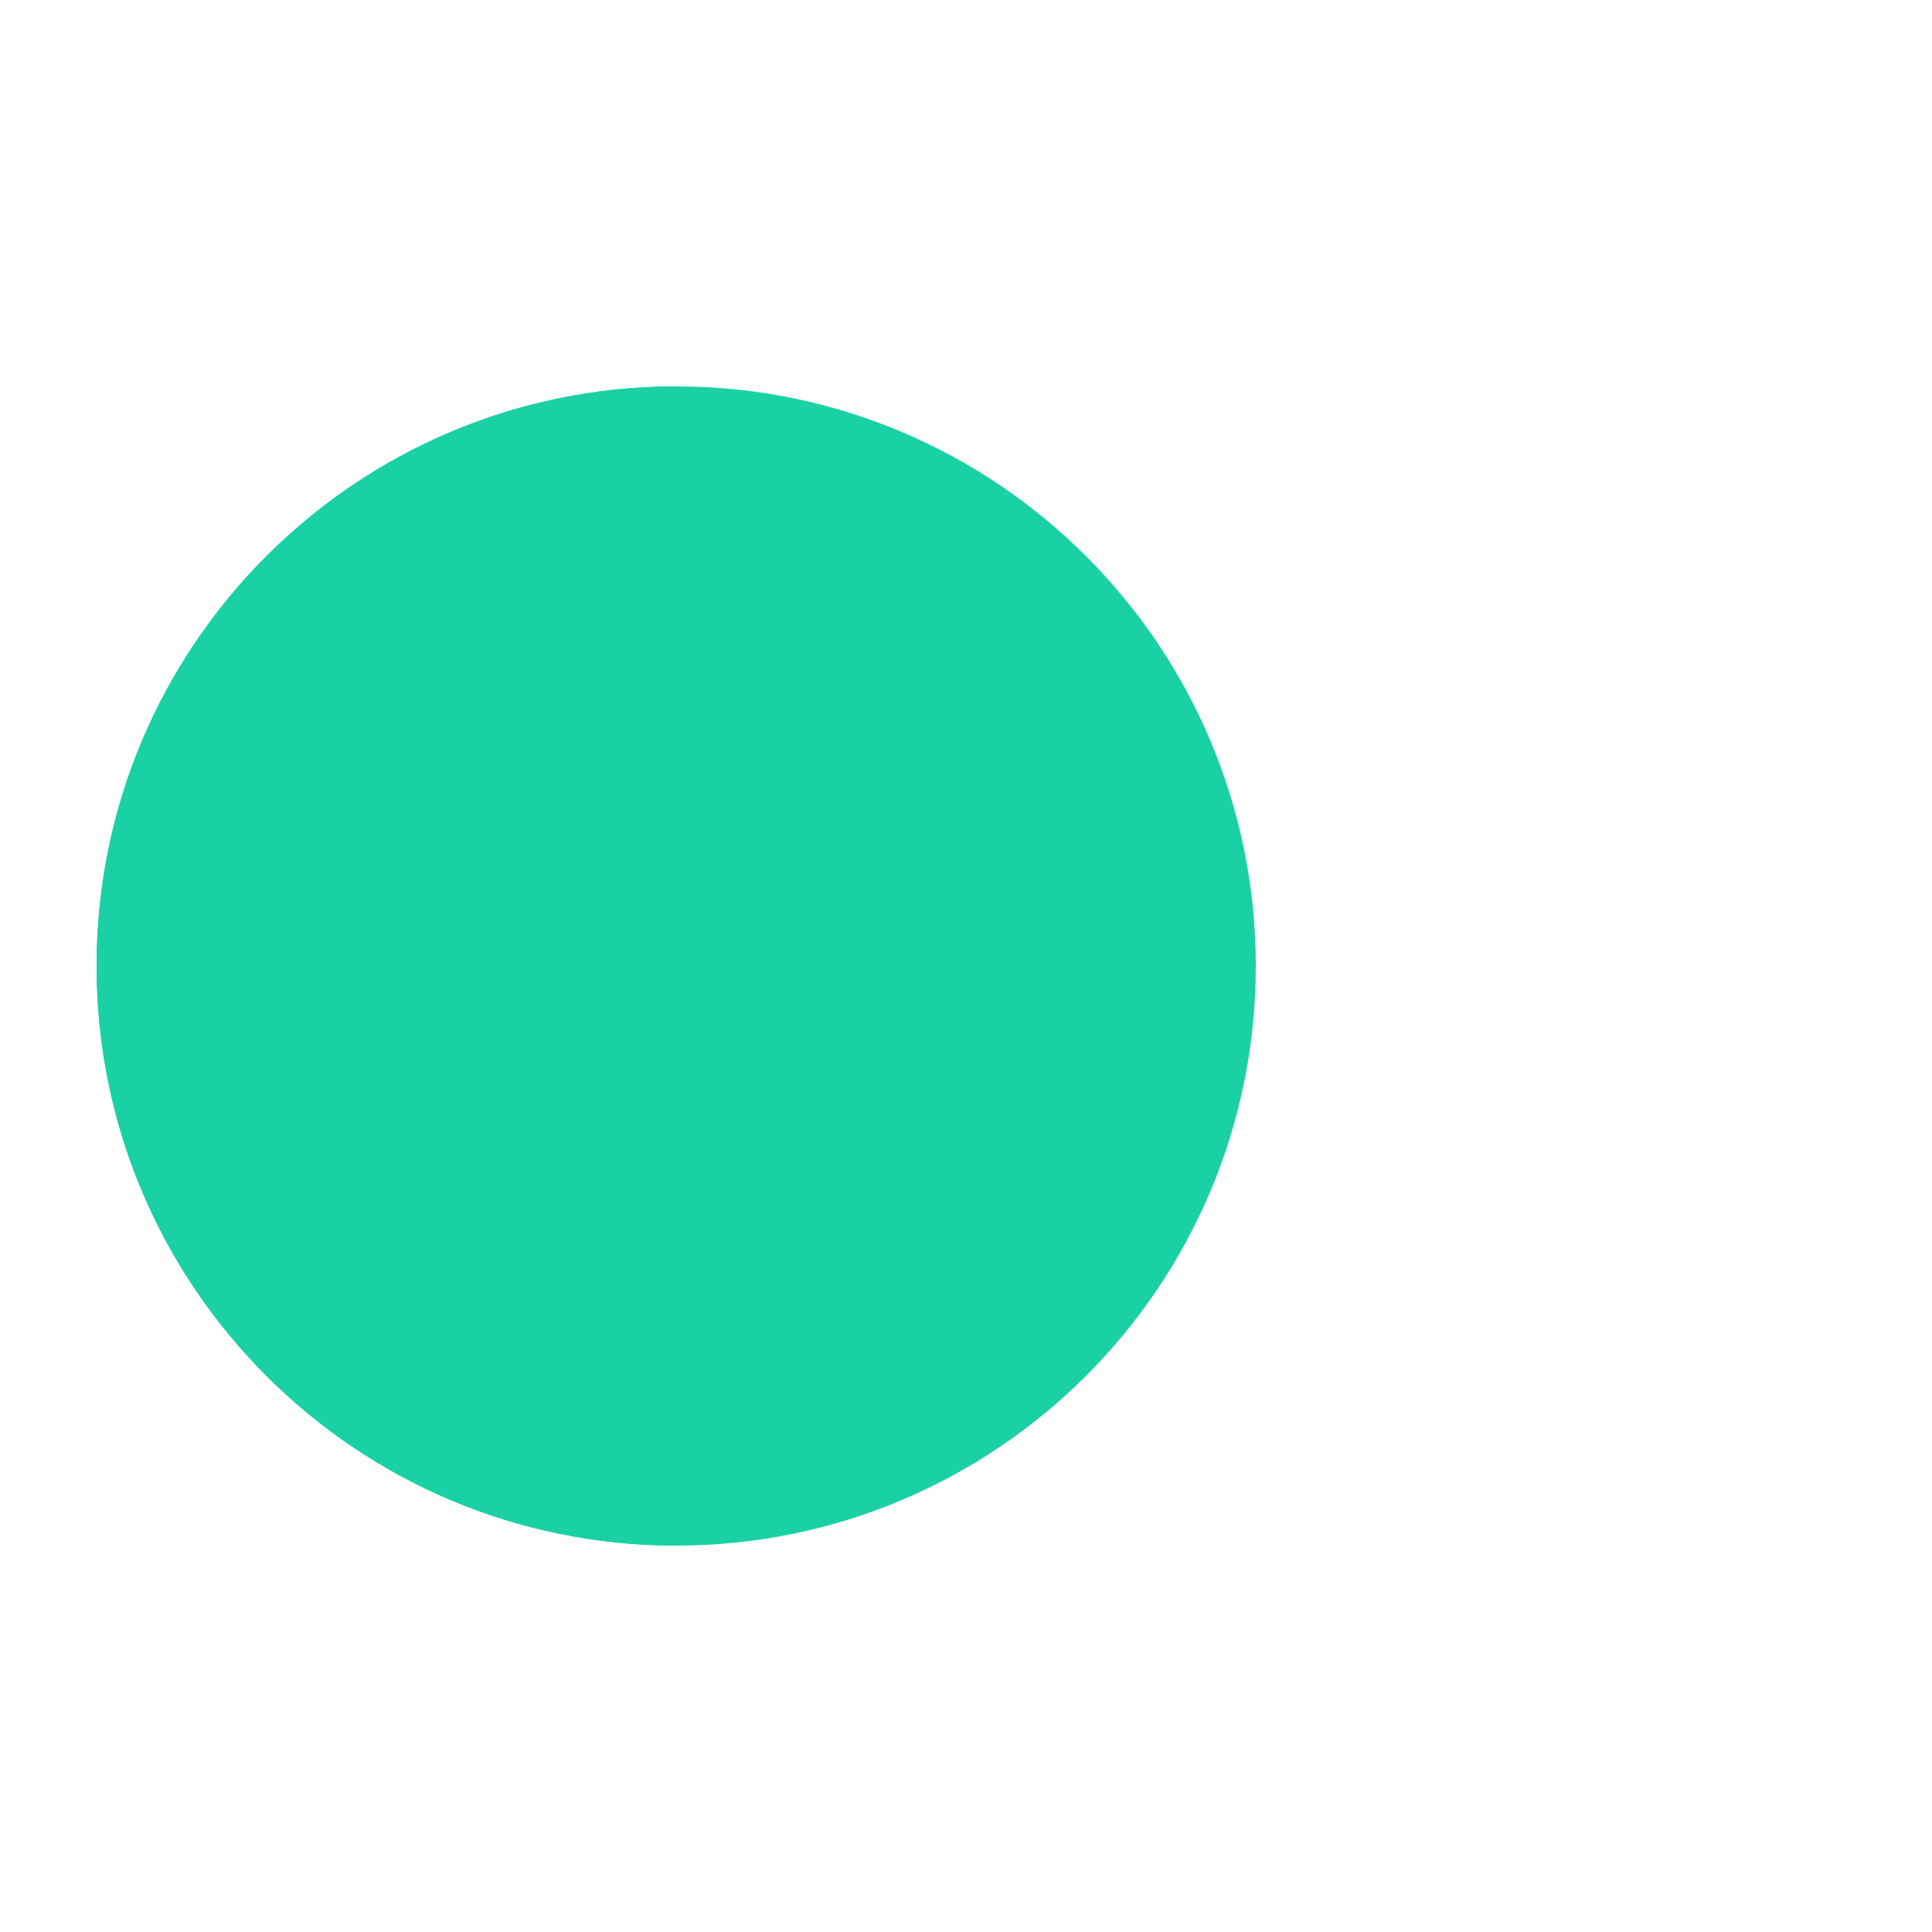
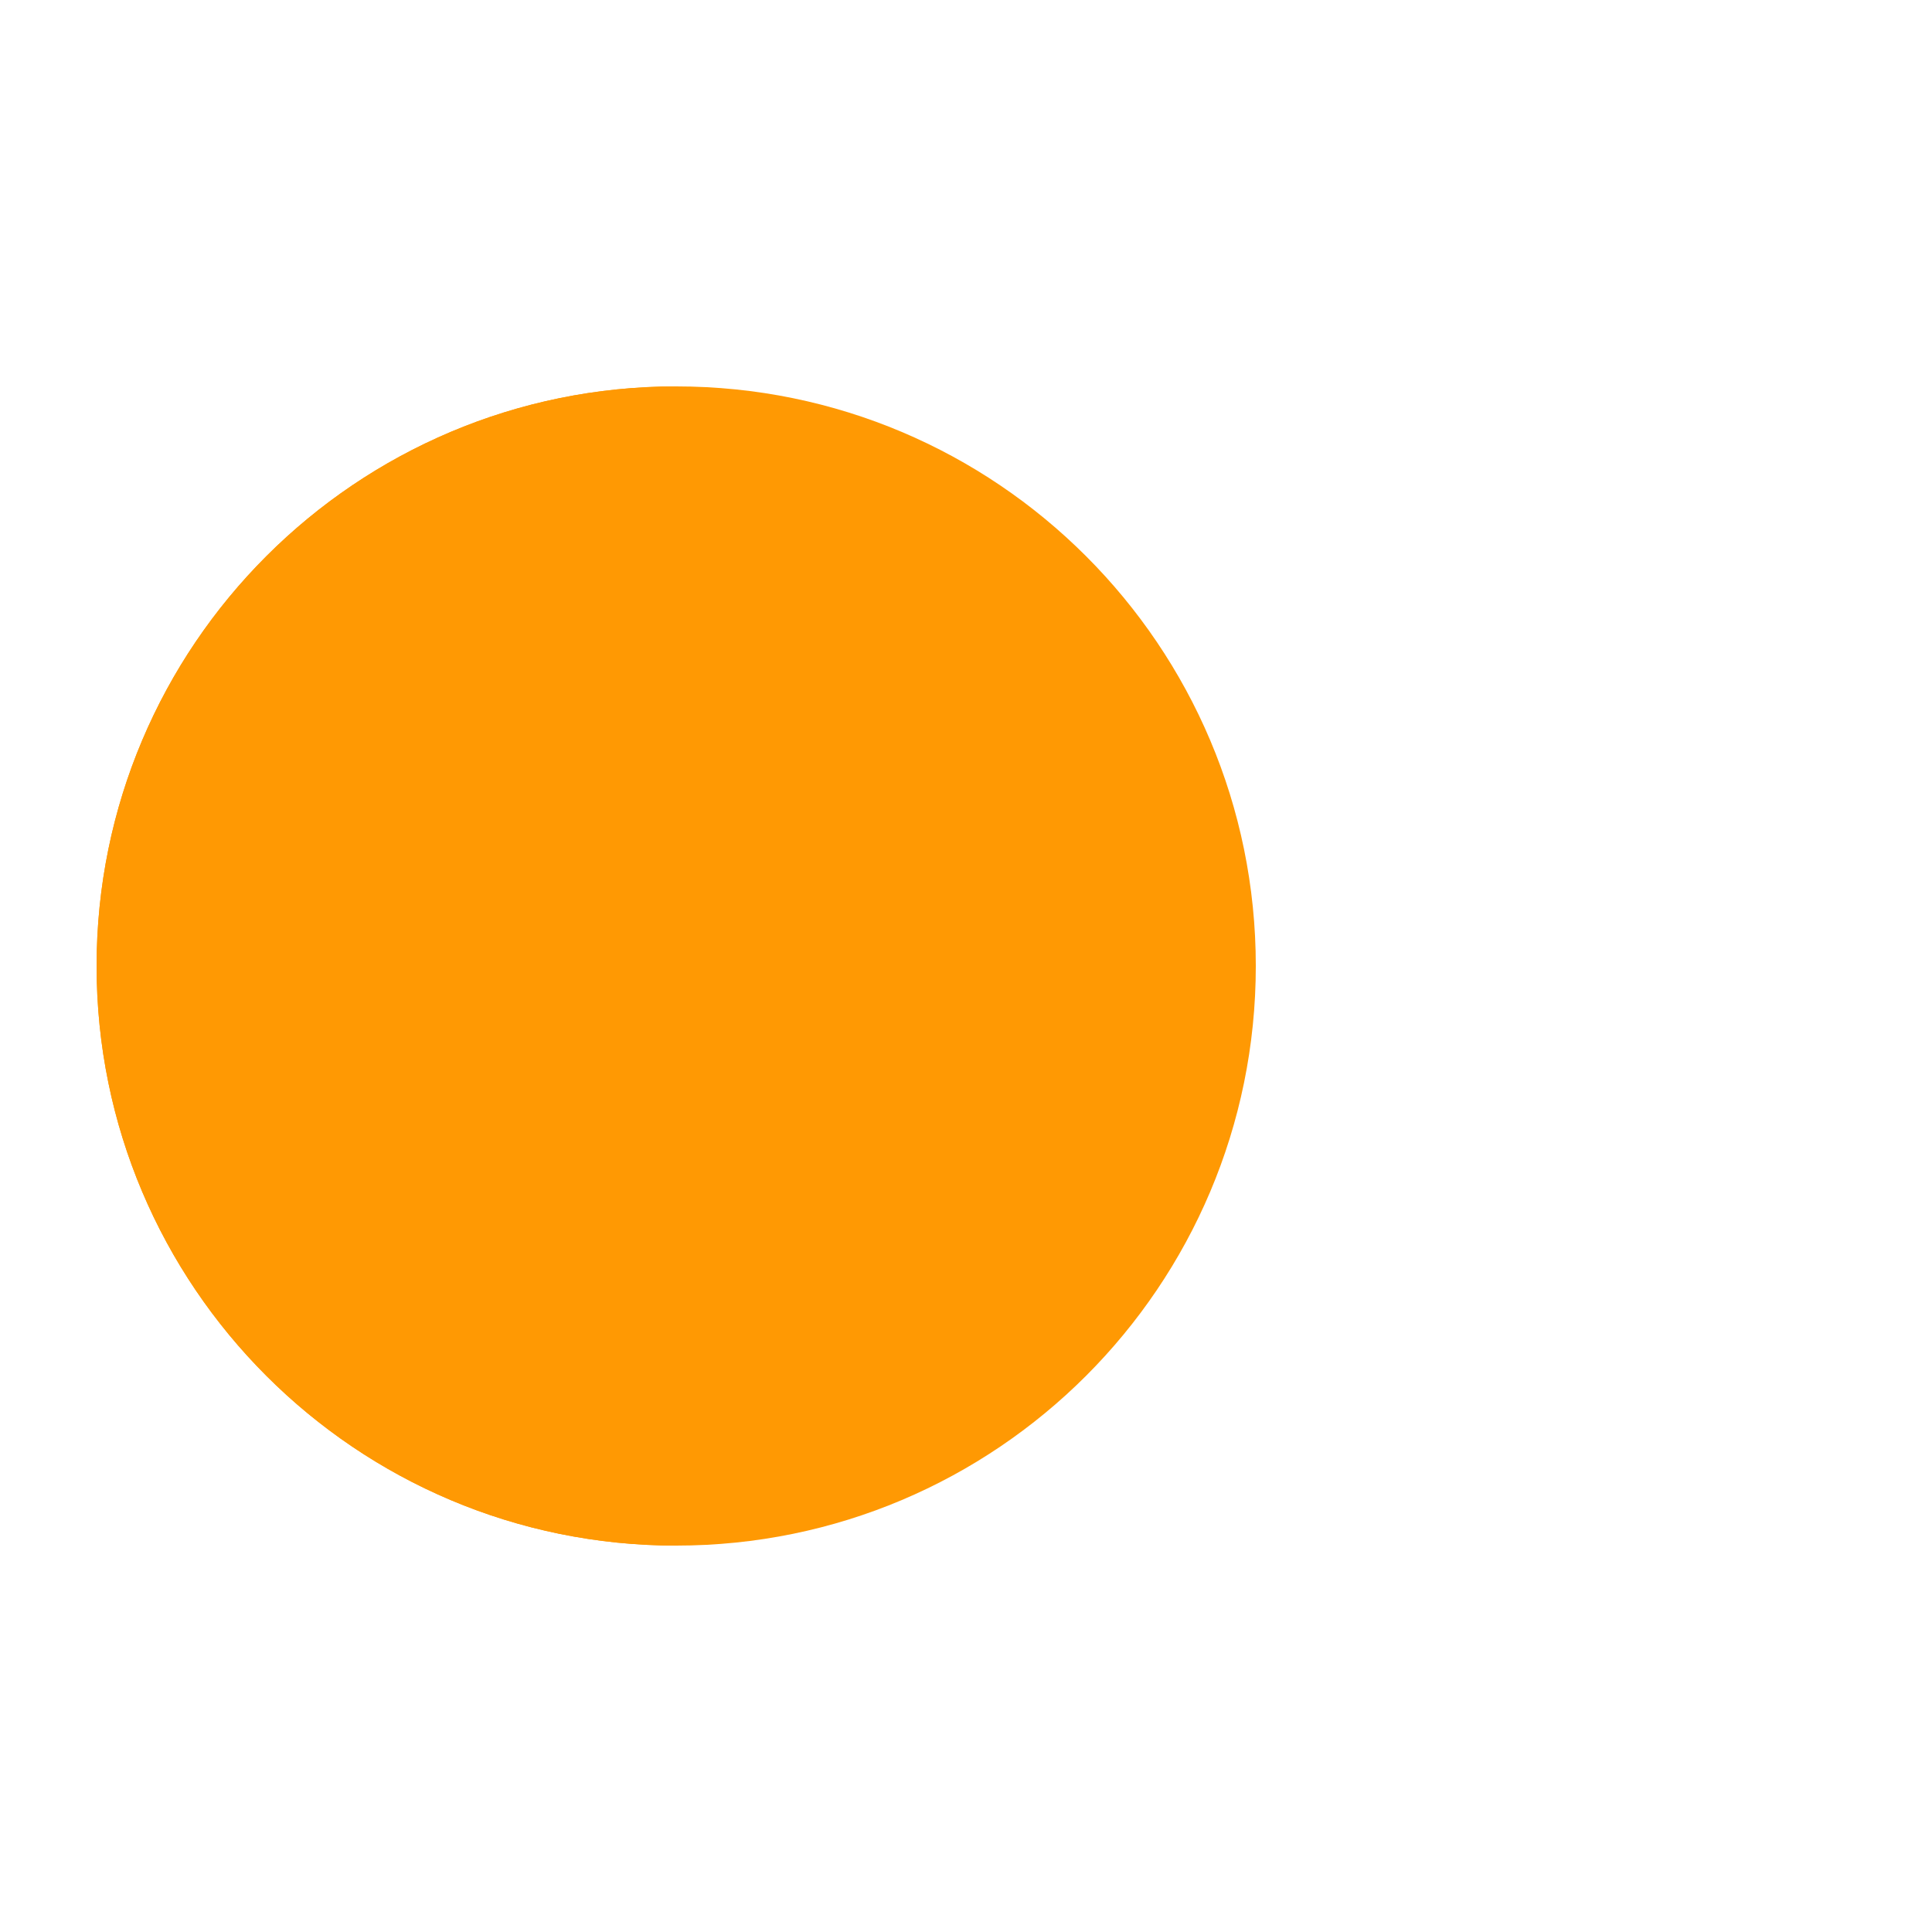
<svg xmlns="http://www.w3.org/2000/svg" viewBox="0 0 100 100" preserveAspectRatio="xMidYMid" style="shape-rendering: auto; display: block; background: transparent;" width="200" height="200">
  <g>
    <g>
-       <circle fill="#ff9903" r="4" cy="50" cx="60">
-         <animate begin="-0.67s" keyTimes="0;1" values="95;35" dur="1s" repeatCount="indefinite" attributeName="cx" />
-         <animate begin="-0.67s" keyTimes="0;0.2;1" values="0;1;1" dur="1s" repeatCount="indefinite" attributeName="fill-opacity" />
+       <circle fill="#1ad1a5" r="4" cy="50" cx="60">
+         <animate begin="-1.059s" keyTimes="0;1" values="95;35" dur="0.633s" repeatCount="indefinite" attributeName="cx" />
+         <animate begin="-1.059s" keyTimes="0;0.2;1" values="0;1;1" dur="0.633s" repeatCount="indefinite" attributeName="fill-opacity" />
      </circle>
-       <circle fill="#ff9903" r="4" cy="50" cx="60">
-         <animate begin="-0.33s" keyTimes="0;1" values="95;35" dur="1s" repeatCount="indefinite" attributeName="cx" />
-         <animate begin="-0.33s" keyTimes="0;0.2;1" values="0;1;1" dur="1s" repeatCount="indefinite" attributeName="fill-opacity" />
+       <circle fill="#1ad1a5" r="4" cy="50" cx="60">
+         <animate begin="-0.521s" keyTimes="0;1" values="95;35" dur="0.633s" repeatCount="indefinite" attributeName="cx" />
+         <animate begin="-0.521s" keyTimes="0;0.2;1" values="0;1;1" dur="0.633s" repeatCount="indefinite" attributeName="fill-opacity" />
      </circle>
-       <circle fill="#ff9903" r="4" cy="50" cx="60">
-         <animate begin="0s" keyTimes="0;1" values="95;35" dur="1s" repeatCount="indefinite" attributeName="cx" />
-         <animate begin="0s" keyTimes="0;0.2;1" values="0;1;1" dur="1s" repeatCount="indefinite" attributeName="fill-opacity" />
+       <circle fill="#1ad1a5" r="4" cy="50" cx="60">
+         <animate begin="0s" keyTimes="0;1" values="95;35" dur="0.633s" repeatCount="indefinite" attributeName="cx" />
+         <animate begin="0s" keyTimes="0;0.2;1" values="0;1;1" dur="0.633s" repeatCount="indefinite" attributeName="fill-opacity" />
      </circle>
    </g>
    <g transform="translate(-15 0)">
-       <path transform="rotate(90 50 50)" fill="#1ad1a5" d="M50 50L20 50A30 30 0 0 0 80 50Z" />
-       <path fill="#1ad1a5" d="M50 50L20 50A30 30 0 0 0 80 50Z">
-         <animateTransform keyTimes="0;0.5;1" values="0 50 50;45 50 50;0 50 50" dur="1s" repeatCount="indefinite" type="rotate" attributeName="transform" />
+       <path transform="rotate(90 50 50)" fill="#ff9903" d="M50 50L20 50A30 30 0 0 0 80 50Z" />
+       <path fill="#ff9903" d="M50 50L20 50A30 30 0 0 0 80 50Z">
+         <animateTransform keyTimes="0;0.5;1" values="0 50 50;45 50 50;0 50 50" dur="0.633s" repeatCount="indefinite" type="rotate" attributeName="transform" />
      </path>
-       <path fill="#1ad1a5" d="M50 50L20 50A30 30 0 0 1 80 50Z">
-         <animateTransform keyTimes="0;0.5;1" values="0 50 50;-45 50 50;0 50 50" dur="1s" repeatCount="indefinite" type="rotate" attributeName="transform" />
+       <path fill="#ff9903" d="M50 50L20 50A30 30 0 0 1 80 50Z">
+         <animateTransform keyTimes="0;0.5;1" values="0 50 50;-45 50 50;0 50 50" dur="0.633s" repeatCount="indefinite" type="rotate" attributeName="transform" />
      </path>
    </g>
    <g />
  </g>
</svg>
